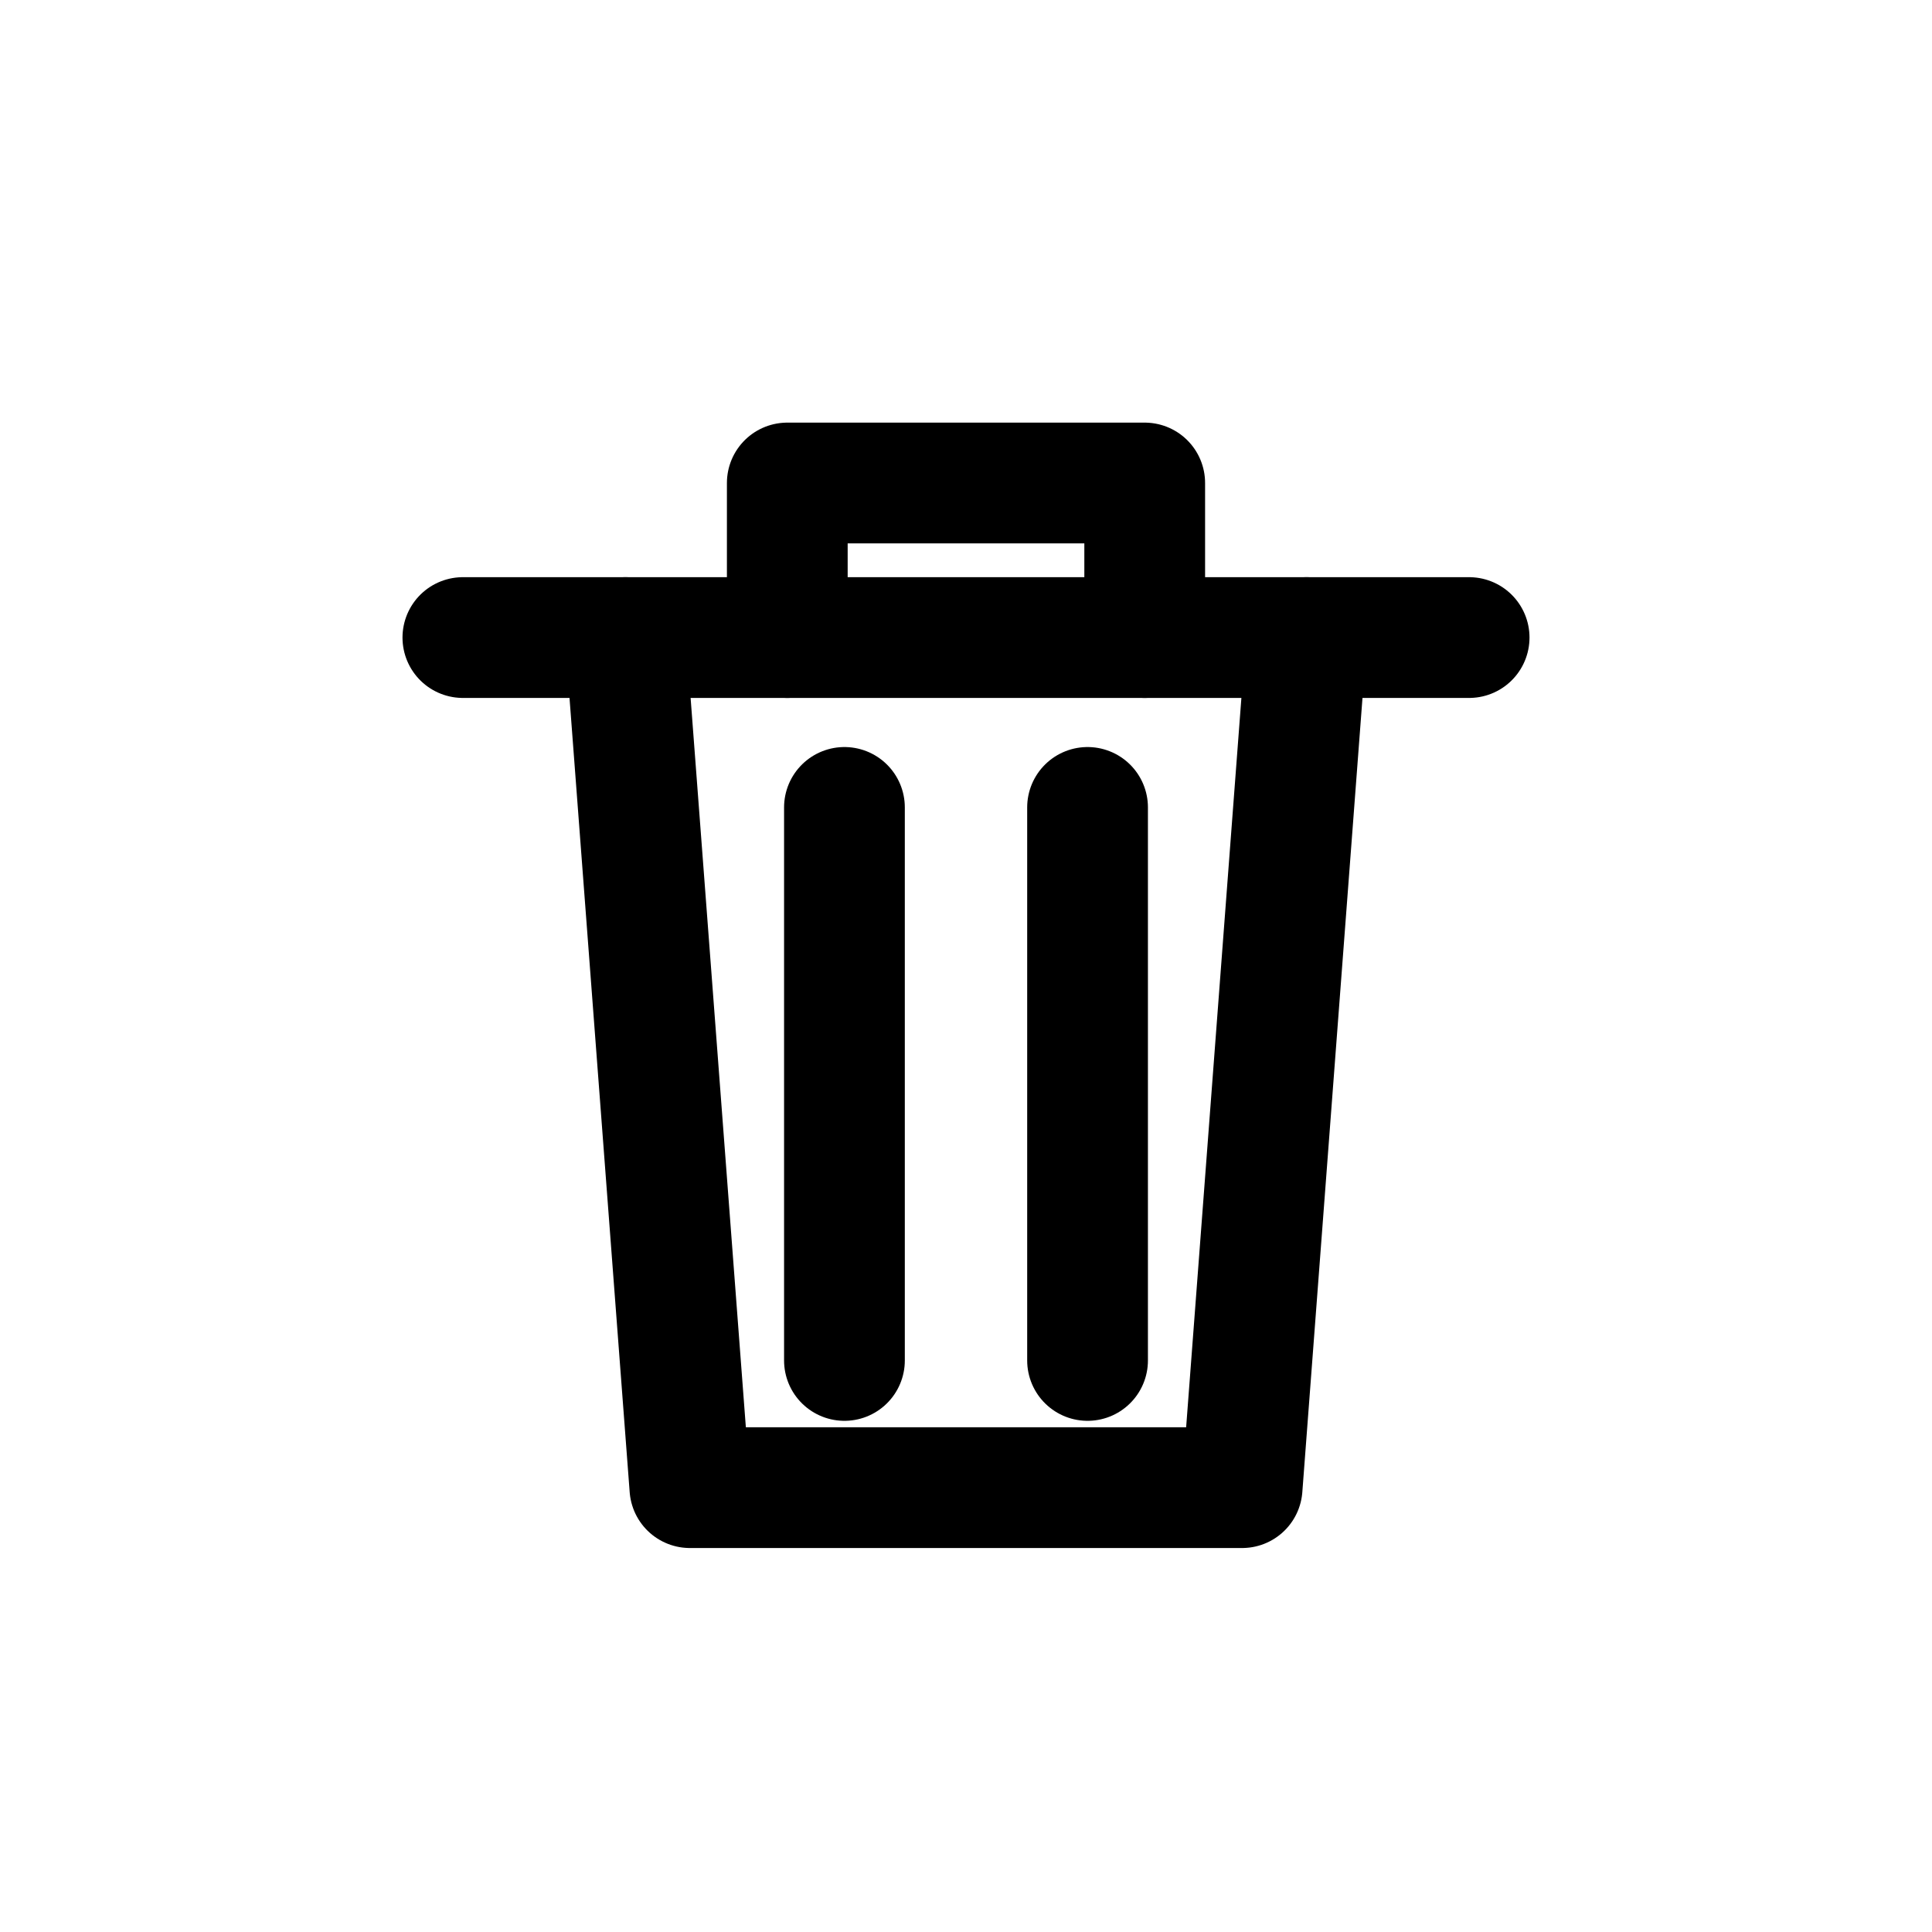
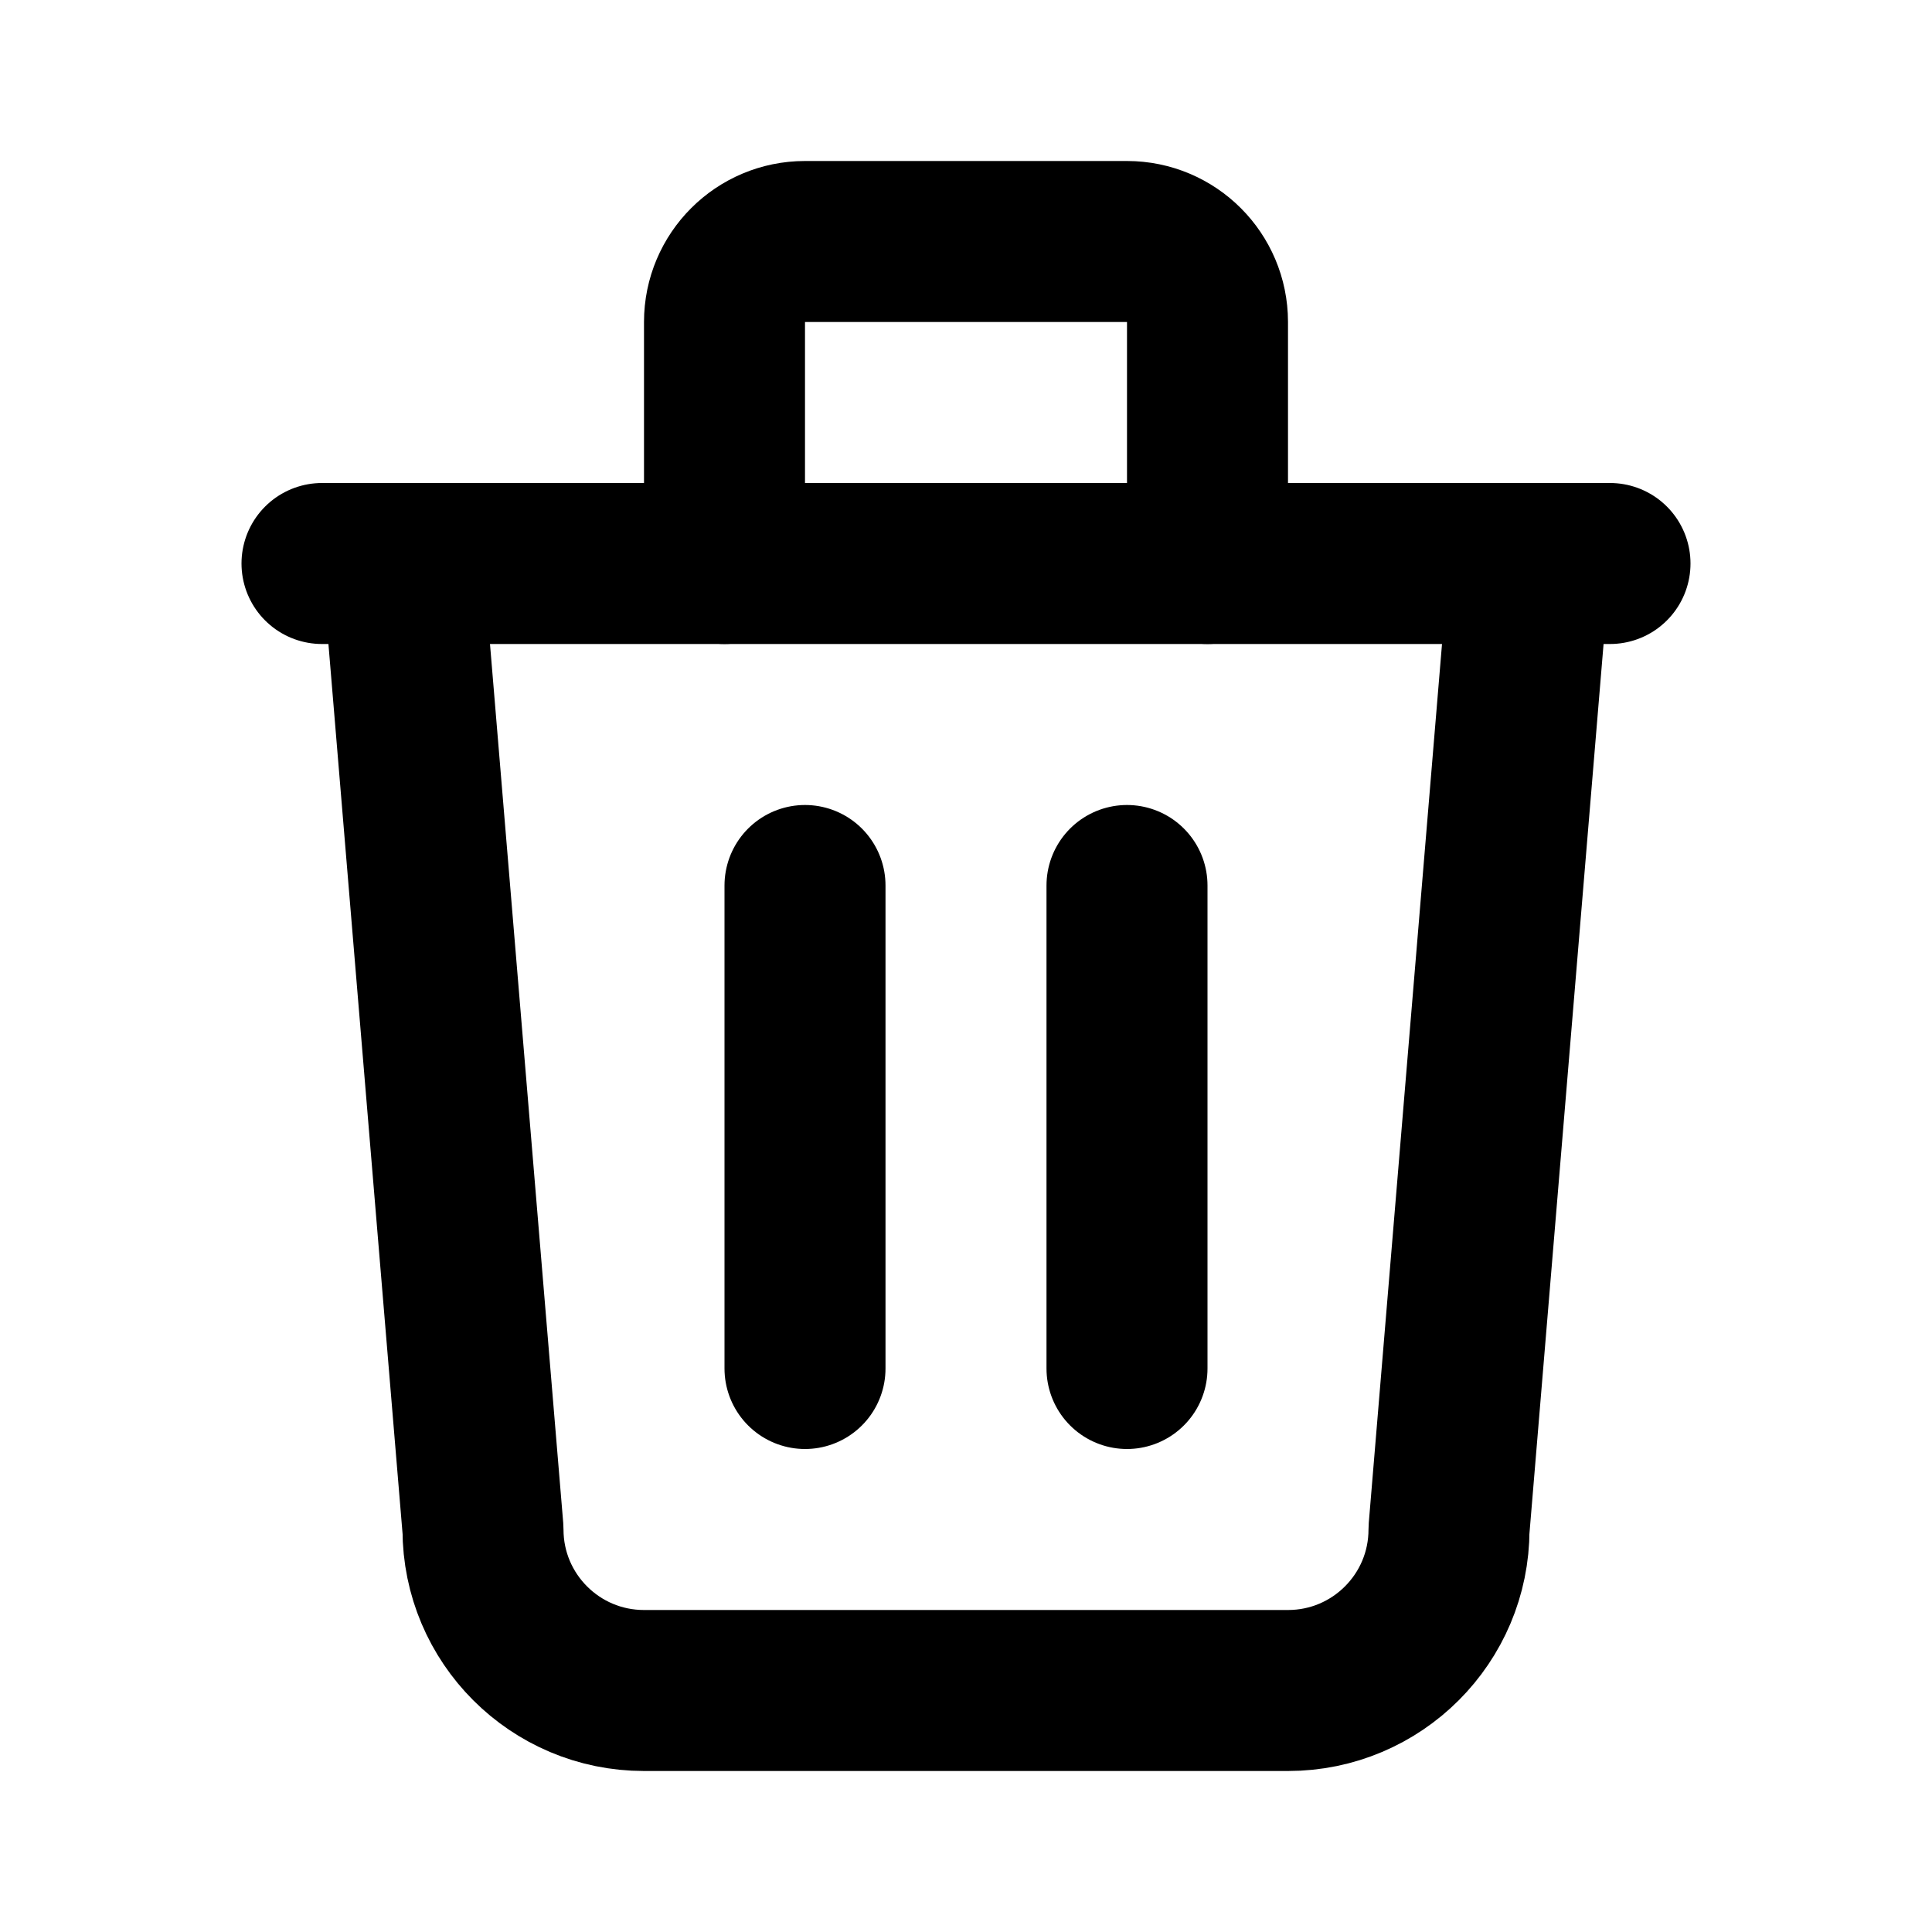
- <svg xmlns="http://www.w3.org/2000/svg" viewBox="0 0 24 24" fill="none" stroke="currentColor" stroke-linecap="round" stroke-linejoin="round">
-   <path d="M5.75 7.92 L18.25 7.92" stroke-width="1.5" />
-   <path d="M9.78 7.92 L9.78 6 L14.22 6 L14.22 7.92" stroke-width="1.5" />
-   <path d="M7.77 7.92 L8.57 18.48 L15.43 18.48 L16.23 7.92" stroke-width="1.5" />
-   <path d="M10.49 16.9 L10.49 10.03" stroke-width="1.5" />
-   <path d="M13.51 16.9 L13.51 10.03" stroke-width="1.5" />
+ <svg xmlns="http://www.w3.org/2000/svg" viewBox="0 0 24 24" fill="none" stroke="currentColor" stroke-width="2" stroke-linecap="round" stroke-linejoin="round">
+   <path d="M4 7l16 0" />
+   <path d="M10 11l0 6" />
+   <path d="M14 11l0 6" />
+   <path d="M5 7l1 12a2 2 0 0 0 2 2h8a2 2 0 0 0 2 -2l1 -12" />
+   <path d="M9 7v-3a1 1 0 0 1 1 -1h4a1 1 0 0 1 1 1v3" />
</svg>
